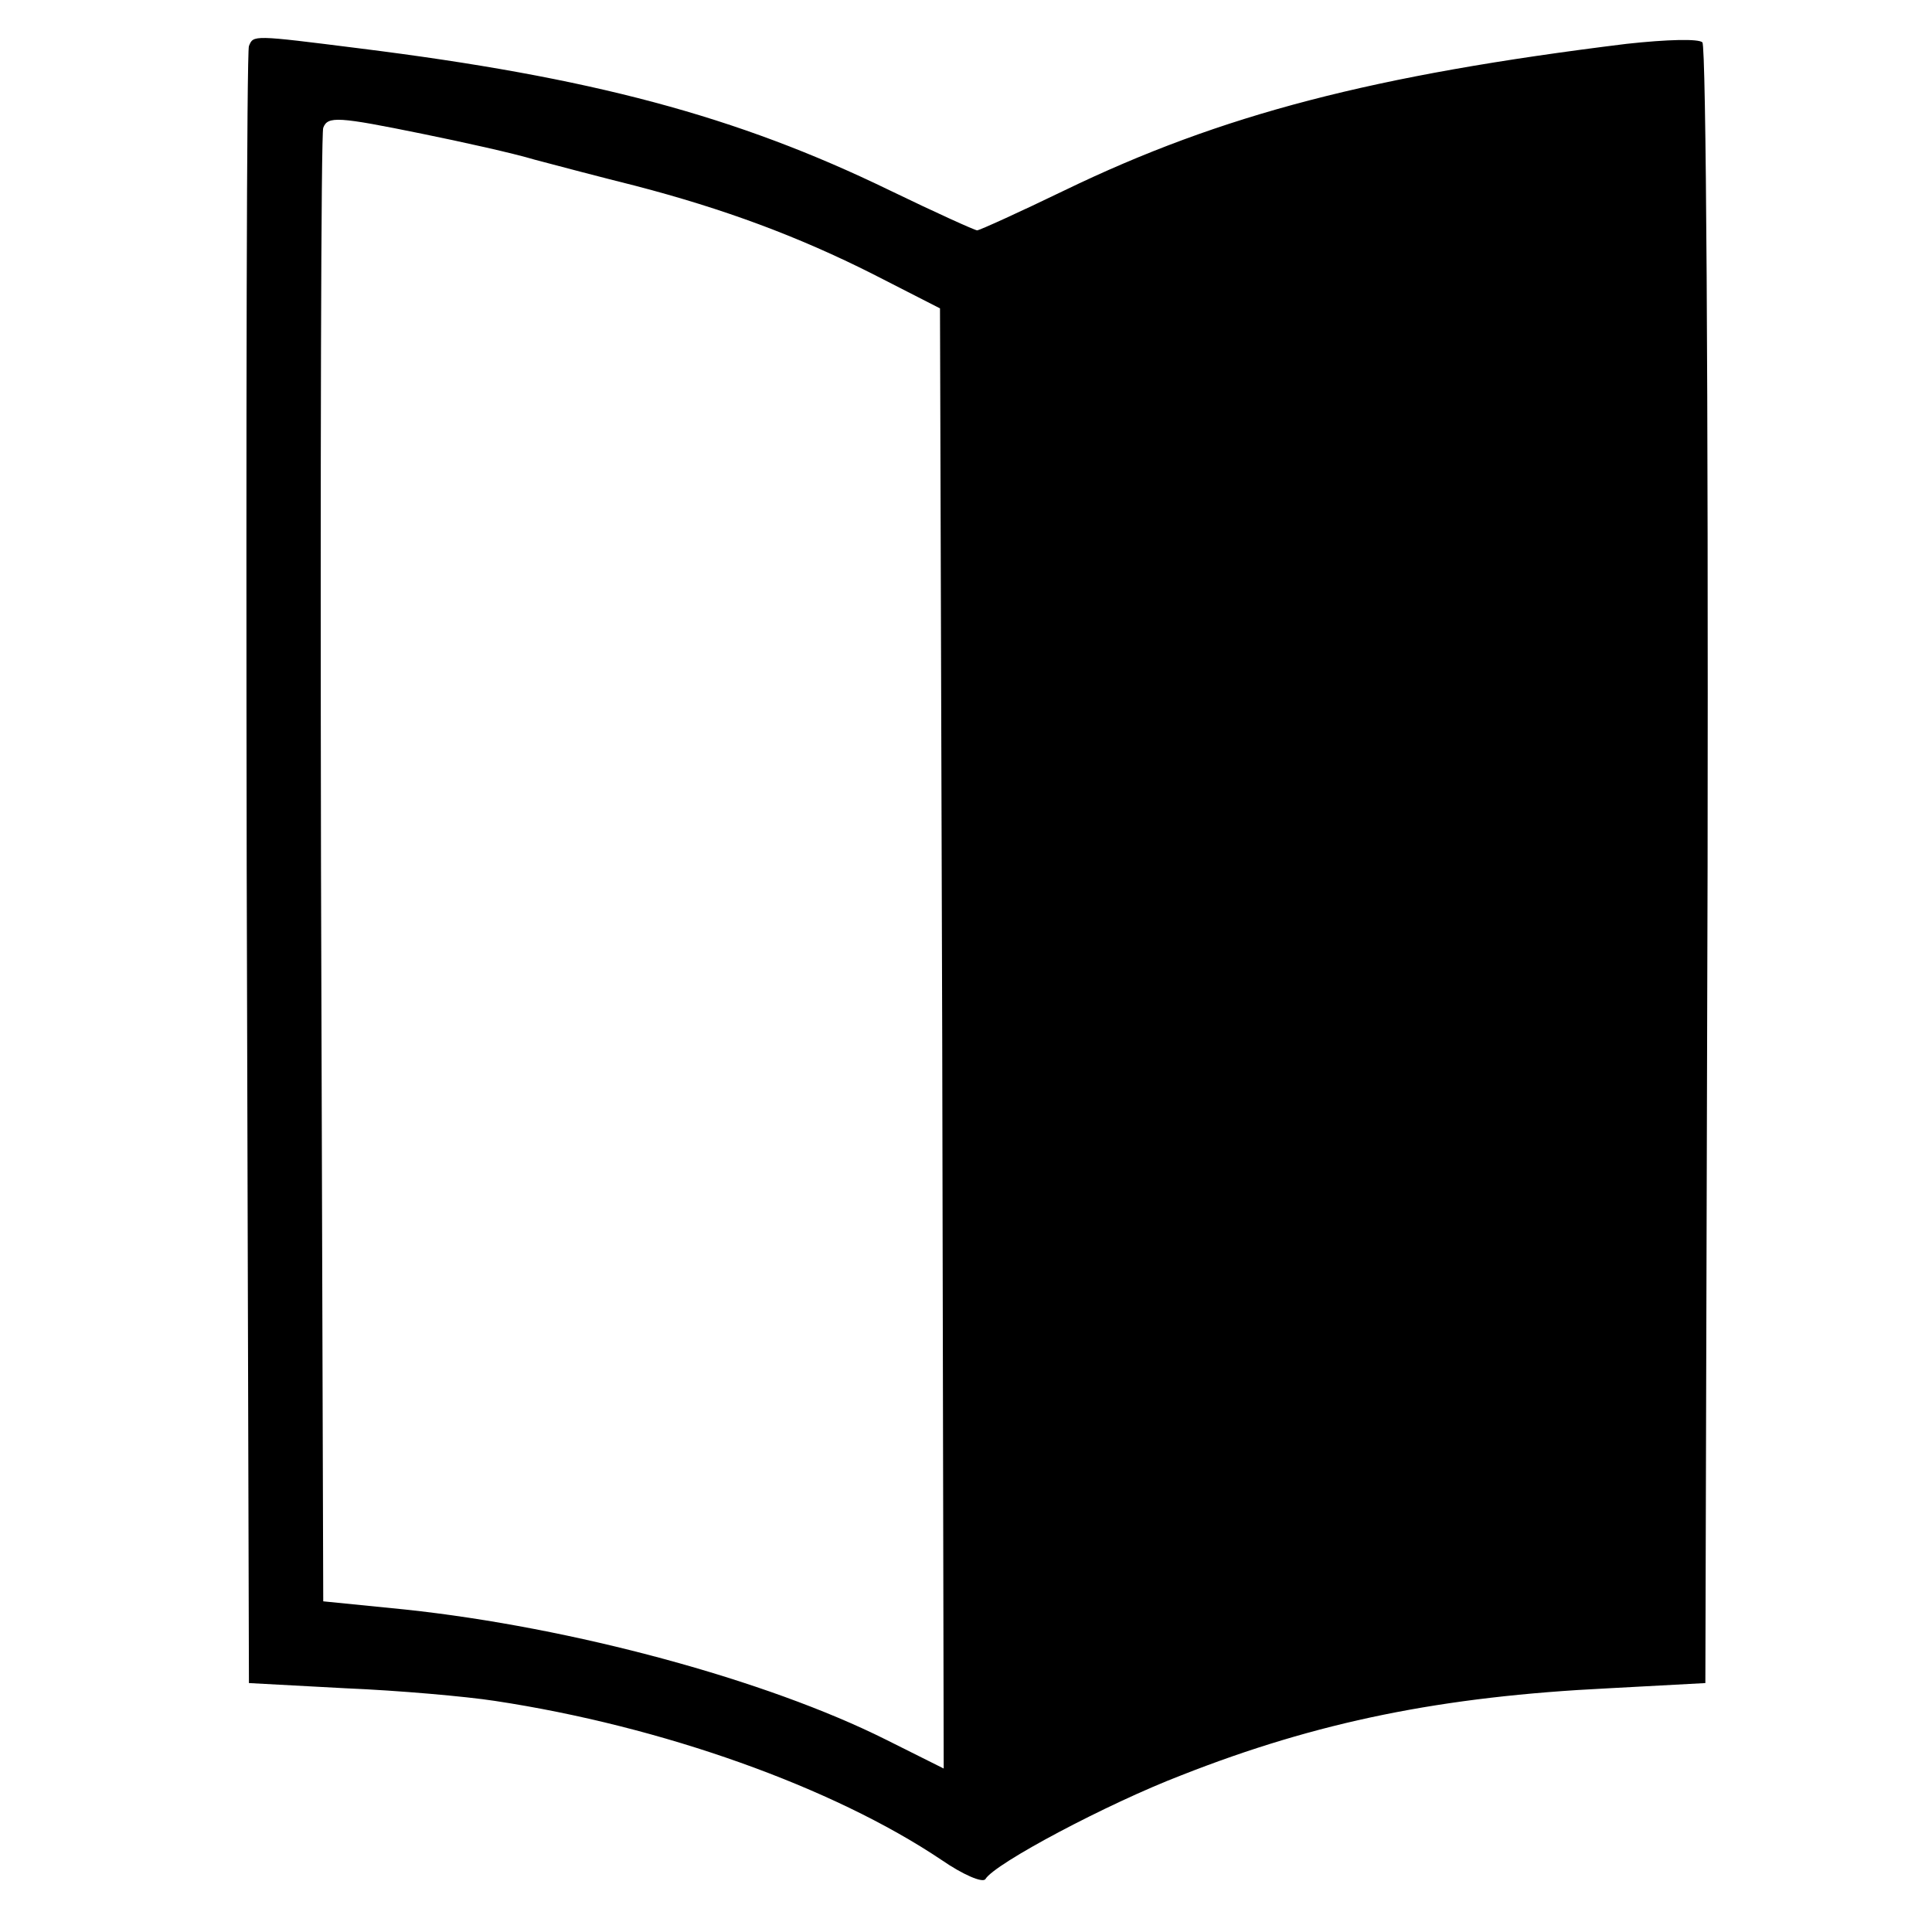
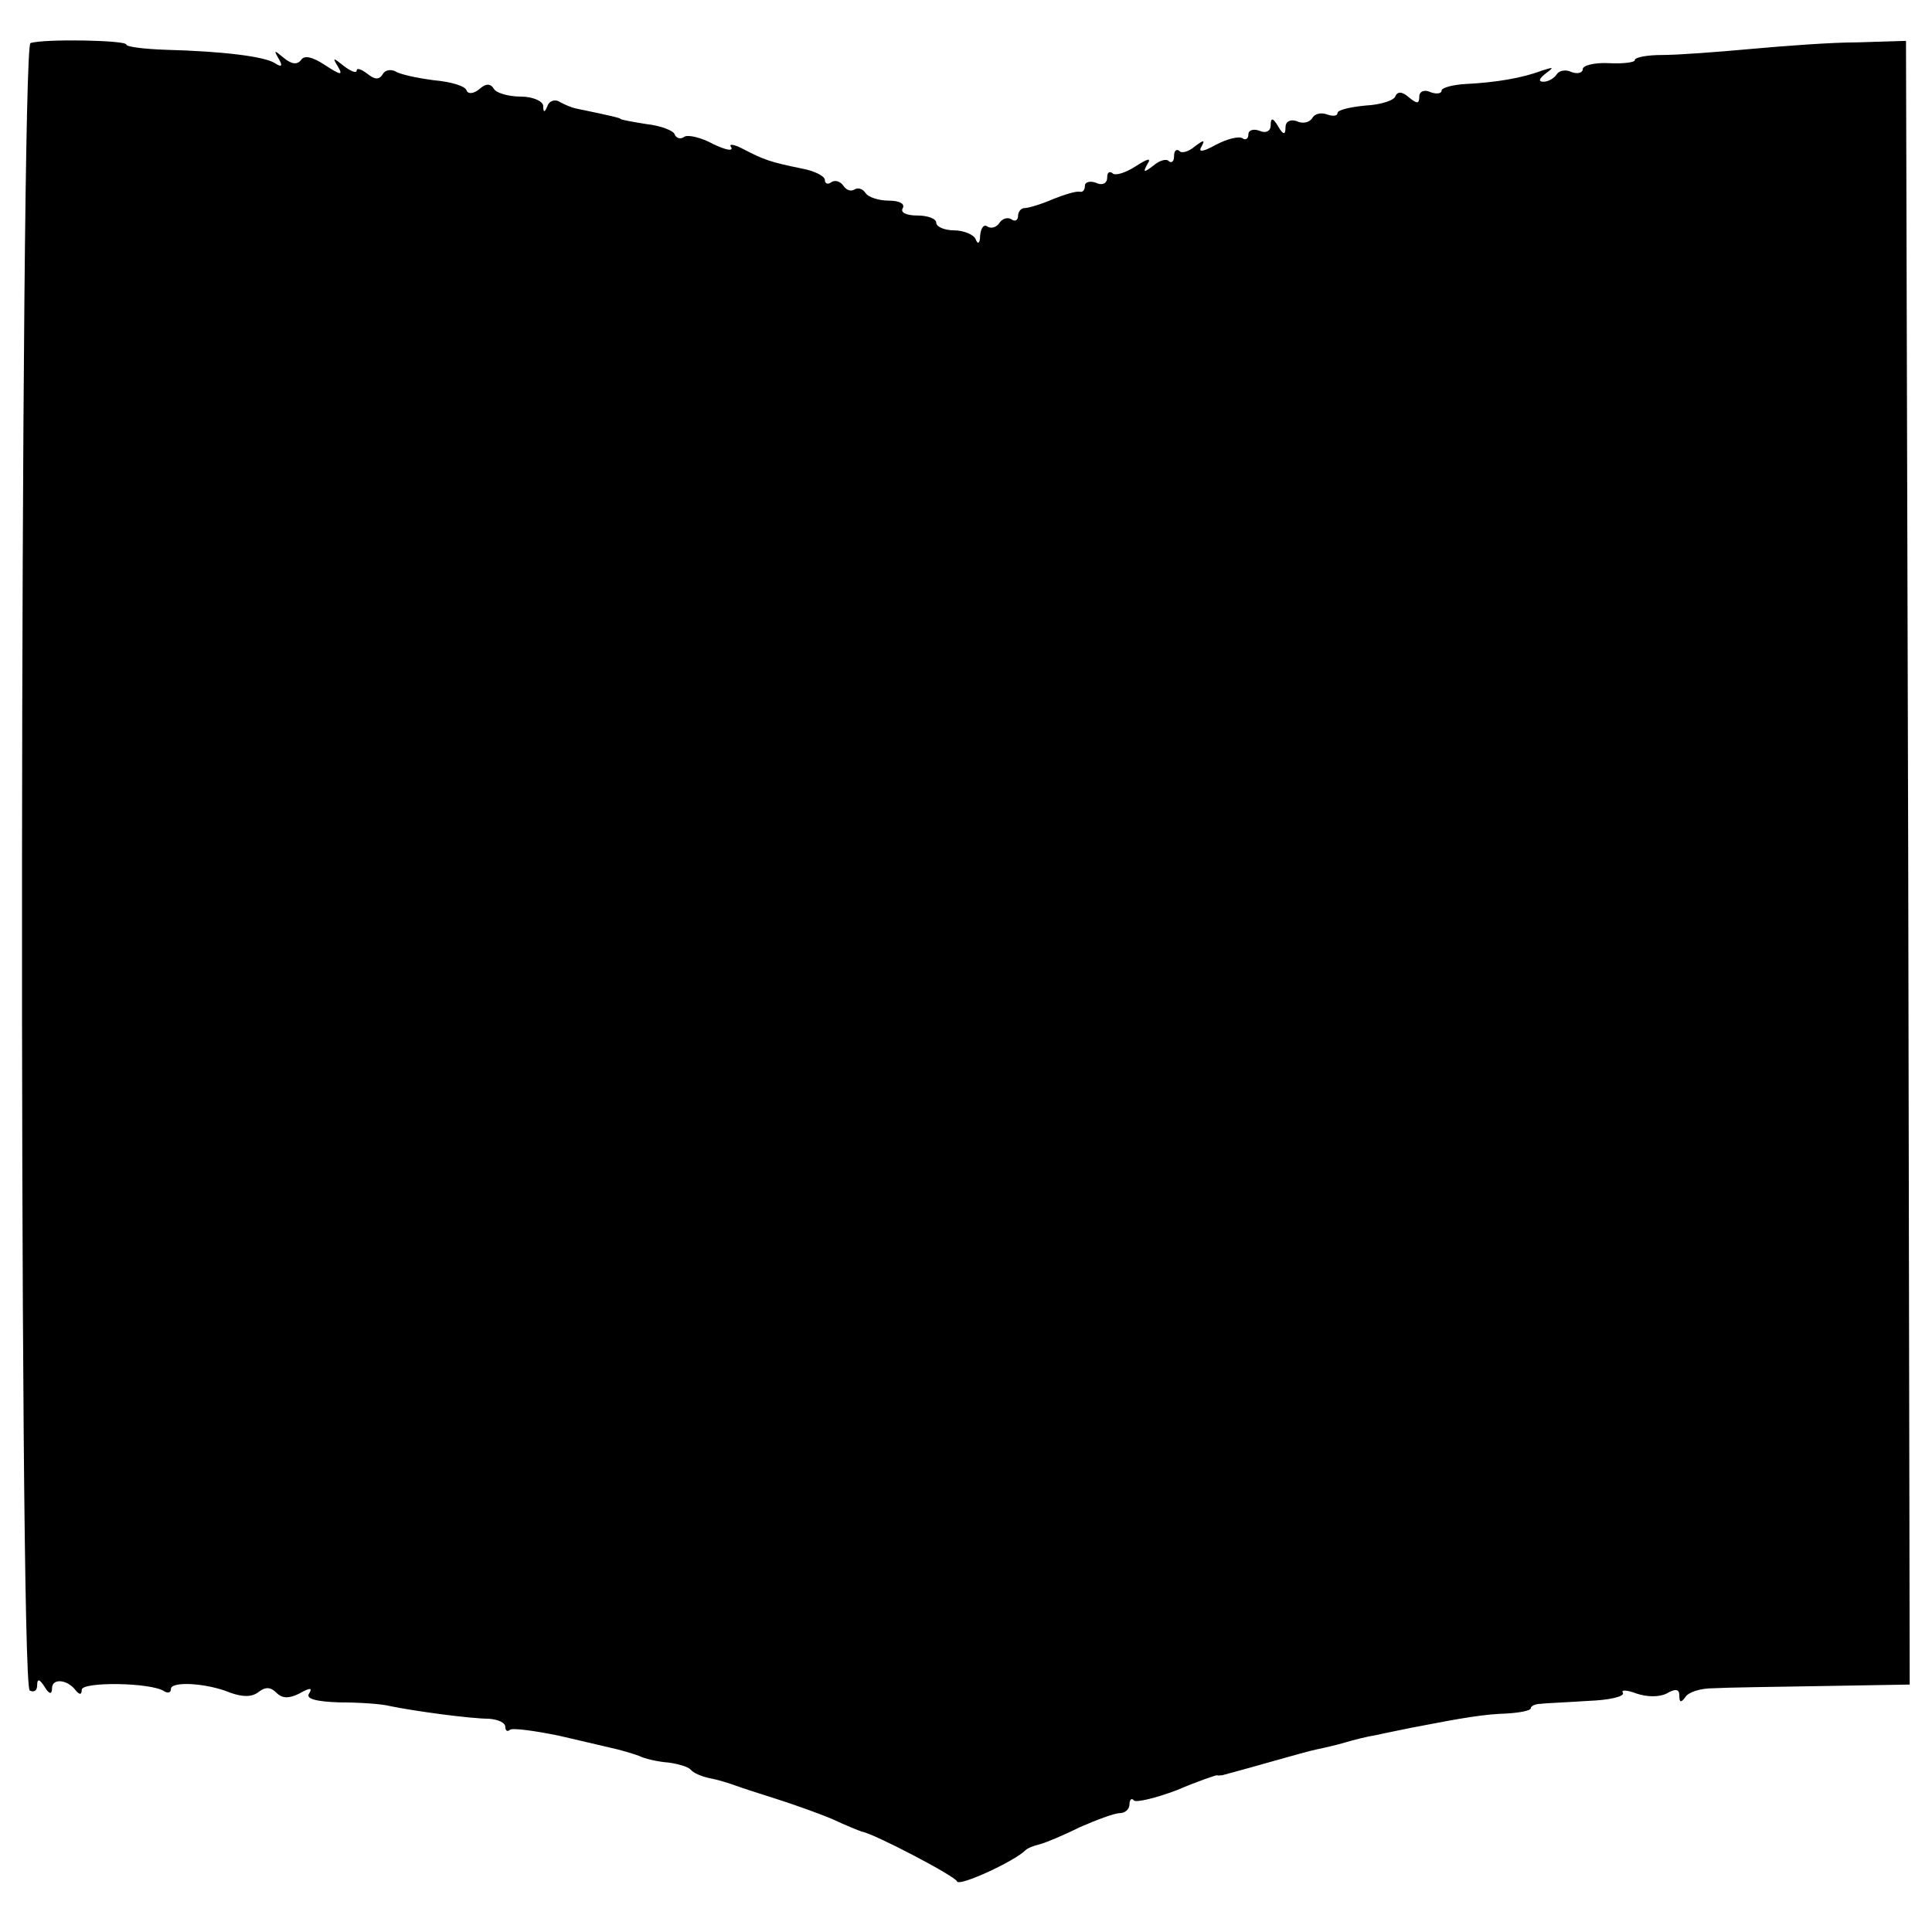
<svg xmlns="http://www.w3.org/2000/svg" version="1.0" width="260pt" height="260pt" viewBox="0 0 260 260" preserveAspectRatio="xMidYMid meet">
  <g transform="translate(0,260) scale(0.1,-0.1)" fill="#000000" stroke="none">
-     <path d="M335 2538 c-3 -7 -4 -506 -3 -1108 l3 -1095 130 -7 c72 -3 162 -11 201 -17 225 -34 455 -116 601 -214 29 -20 55 -31 59 -26 12 21 165 102 264 140 183 72 350 106 575 117 l130 7 3 1099 c1 645 -2 1104 -7 1109 -5 5 -47 4 -102 -2 -341 -42 -545 -95 -756 -197 -62 -30 -115 -54 -118 -54 -3 0 -56 24 -118 54 -206 100 -401 152 -714 191 -143 18 -142 18 -148 3z m233 -118 c54 -11 122 -26 152 -35 30 -8 91 -24 135 -35 119 -31 219 -68 320 -119 l90 -46 3 -983 2 -982 -78 39 c-160 80 -421 151 -647 175 l-110 11 -3 985 c-1 542 0 991 3 998 6 16 20 15 133 -8z" />
+     <path d="M41 2542 c-14 -5 -16 -2208 -1 -2217 6 -3 10 0 10 7 0 9 3 9 10 -2 6 -10 10 -11 10 -2 0 14 21 12 32 -3 5 -6 8 -6 8 1 0 11 93 10 111 -2 5 -3 9 -2 9 3 0 11 49 8 80 -5 17 -6 29 -6 38 1 9 7 16 7 24 -1 8 -8 17 -8 31 -1 14 8 18 8 13 0 -5 -7 9 -11 41 -12 26 0 57 -2 68 -5 34 -7 109 -17 133 -17 12 -1 22 -5 22 -11 0 -5 3 -7 6 -4 3 3 33 -1 67 -8 34 -8 68 -16 77 -18 8 -2 22 -6 30 -9 8 -4 26 -8 40 -9 14 -2 27 -6 30 -10 3 -4 15 -9 25 -11 11 -2 27 -7 35 -10 8 -3 33 -11 55 -18 22 -7 56 -19 75 -27 19 -9 37 -16 40 -17 15 -2 126 -60 128 -67 3 -7 77 27 92 42 3 3 11 6 19 8 8 2 32 12 54 23 23 10 47 19 54 19 7 0 13 5 13 12 0 6 3 9 6 5 3 -3 29 3 58 14 28 12 52 20 54 20 1 -1 4 0 7 0 14 4 23 6 65 18 25 7 53 15 63 17 10 2 27 6 37 9 10 3 29 8 42 10 13 3 34 7 48 10 72 14 98 18 127 19 18 1 33 4 33 7 0 3 6 6 13 6 6 1 35 2 64 4 29 1 50 6 47 11 -3 4 5 4 18 -1 15 -5 31 -5 41 0 12 7 17 6 17 -3 0 -9 2 -10 8 -2 4 7 21 12 37 12 17 1 83 2 148 3 l117 2 -2 1106 -3 1106 -65 -2 c-36 0 -101 -5 -145 -9 -44 -4 -97 -8 -118 -8 -20 0 -37 -3 -37 -7 0 -3 -16 -5 -35 -4 -19 1 -35 -3 -35 -8 0 -5 -7 -7 -15 -4 -8 4 -17 2 -20 -3 -4 -6 -12 -10 -18 -10 -7 0 -6 4 3 11 12 9 11 9 -5 4 -26 -10 -62 -16 -102 -18 -18 -1 -33 -5 -33 -9 0 -4 -7 -5 -15 -2 -8 4 -15 1 -15 -6 0 -10 -3 -10 -14 -1 -9 8 -15 8 -18 2 -1 -6 -20 -12 -40 -13 -21 -2 -38 -6 -38 -10 0 -4 -6 -5 -14 -2 -8 3 -17 1 -20 -5 -4 -6 -13 -8 -21 -4 -9 3 -15 -1 -15 -8 0 -11 -3 -11 -10 1 -7 12 -10 12 -10 1 0 -7 -6 -11 -15 -7 -8 3 -15 1 -15 -5 0 -6 -4 -8 -8 -5 -5 3 -21 -1 -36 -9 -18 -10 -24 -10 -19 -2 5 9 3 9 -9 0 -8 -7 -18 -10 -21 -6 -4 3 -7 0 -7 -7 0 -7 -3 -10 -7 -7 -3 4 -13 1 -21 -6 -13 -10 -14 -9 -8 2 6 9 1 8 -16 -3 -14 -9 -28 -13 -31 -9 -4 3 -7 1 -7 -6 0 -8 -7 -11 -15 -7 -8 3 -15 1 -15 -4 0 -6 -3 -9 -7 -8 -5 1 -21 -4 -36 -10 -16 -7 -33 -12 -38 -12 -5 0 -9 -5 -9 -11 0 -5 -4 -8 -9 -4 -5 3 -12 1 -16 -5 -4 -6 -11 -8 -16 -5 -5 4 -9 -2 -10 -12 0 -10 -3 -13 -6 -5 -2 6 -16 12 -29 12 -13 0 -24 5 -24 10 0 6 -12 10 -26 10 -14 0 -23 4 -19 10 3 6 -5 10 -19 10 -14 0 -28 5 -31 10 -4 6 -10 8 -15 5 -5 -3 -11 -1 -15 5 -4 6 -11 8 -16 5 -5 -4 -9 -2 -9 3 0 5 -14 12 -30 15 -44 9 -52 12 -79 26 -13 7 -21 8 -17 3 3 -6 -7 -4 -24 4 -16 9 -34 13 -39 10 -5 -4 -11 -2 -13 3 -1 5 -19 12 -38 14 -19 3 -35 6 -35 7 0 1 -11 4 -60 14 -5 1 -15 5 -22 9 -6 4 -14 1 -16 -5 -4 -10 -6 -10 -6 0 -1 6 -14 12 -30 12 -17 0 -33 5 -36 10 -5 8 -11 8 -20 0 -7 -6 -15 -7 -17 -2 -1 6 -21 12 -44 14 -23 3 -46 8 -52 12 -6 3 -14 2 -17 -4 -5 -8 -11 -7 -21 1 -8 6 -14 8 -14 4 0 -4 -8 -1 -17 6 -15 12 -16 12 -8 -1 7 -12 3 -11 -17 2 -18 12 -29 14 -33 7 -5 -6 -12 -6 -23 3 -13 11 -14 11 -7 -1 6 -10 4 -12 -5 -6 -14 9 -70 16 -147 18 -29 1 -53 4 -53 7 0 6 -111 8 -129 2z" />
  </g>
</svg>
